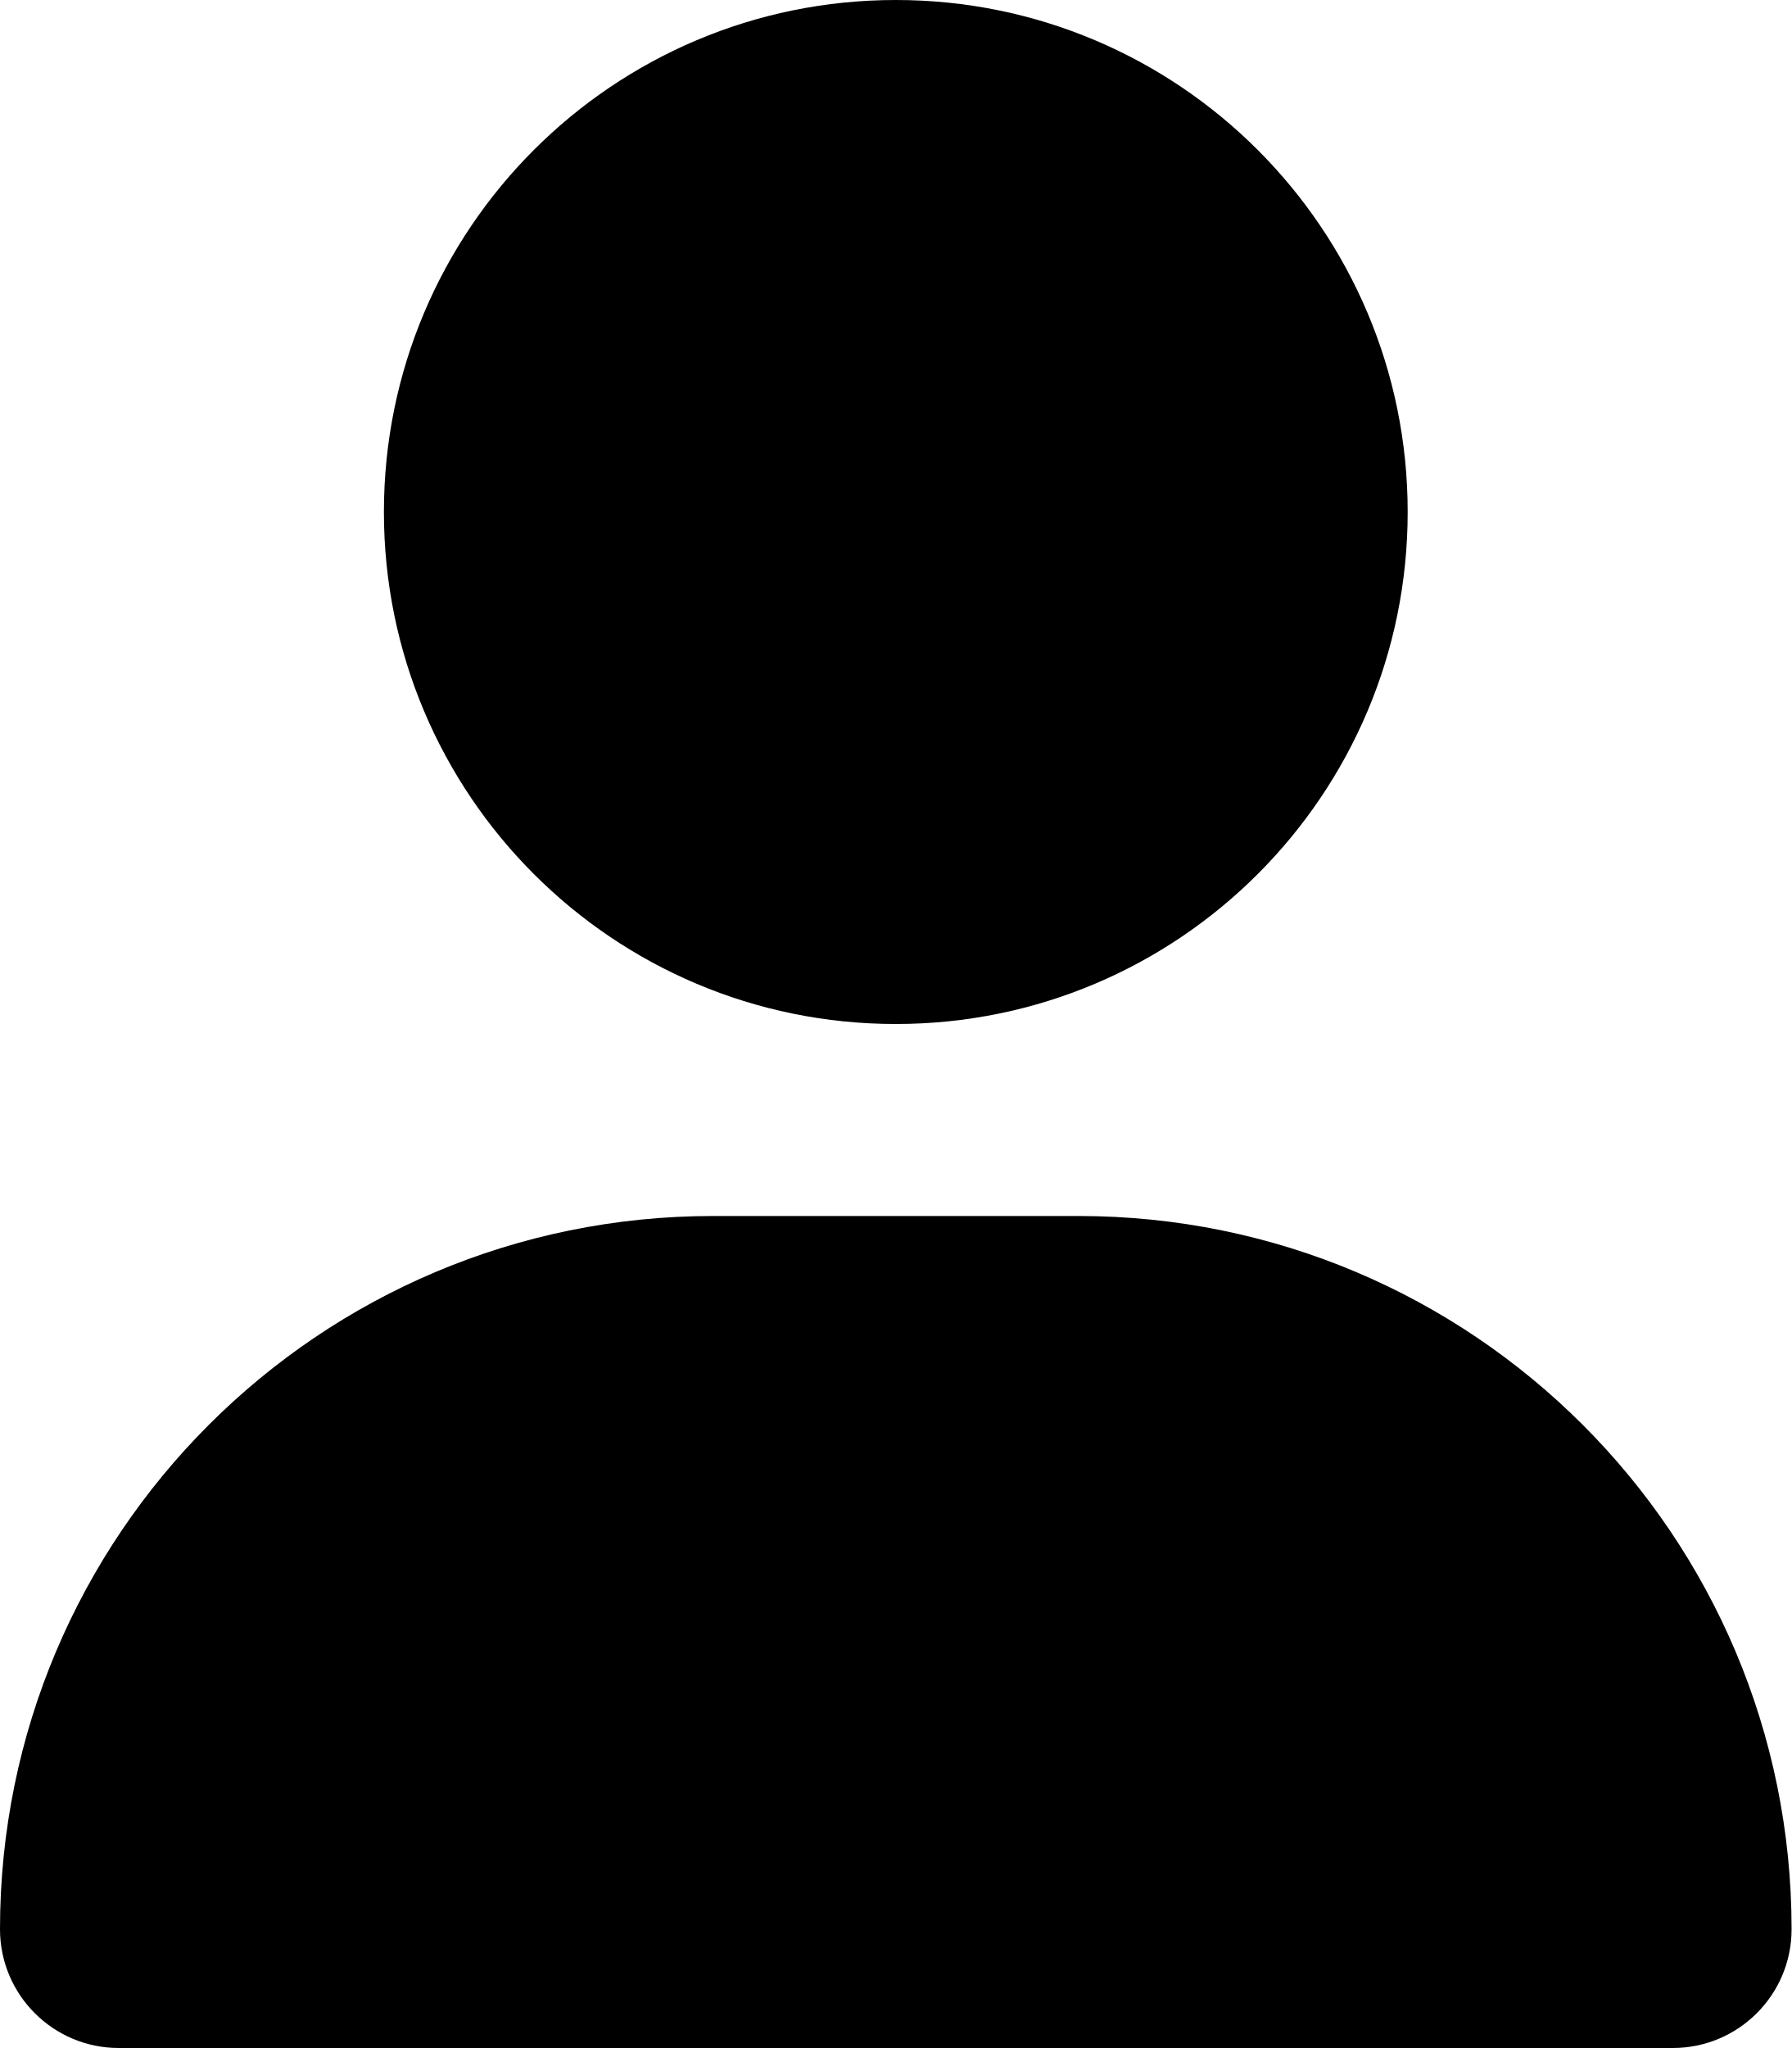
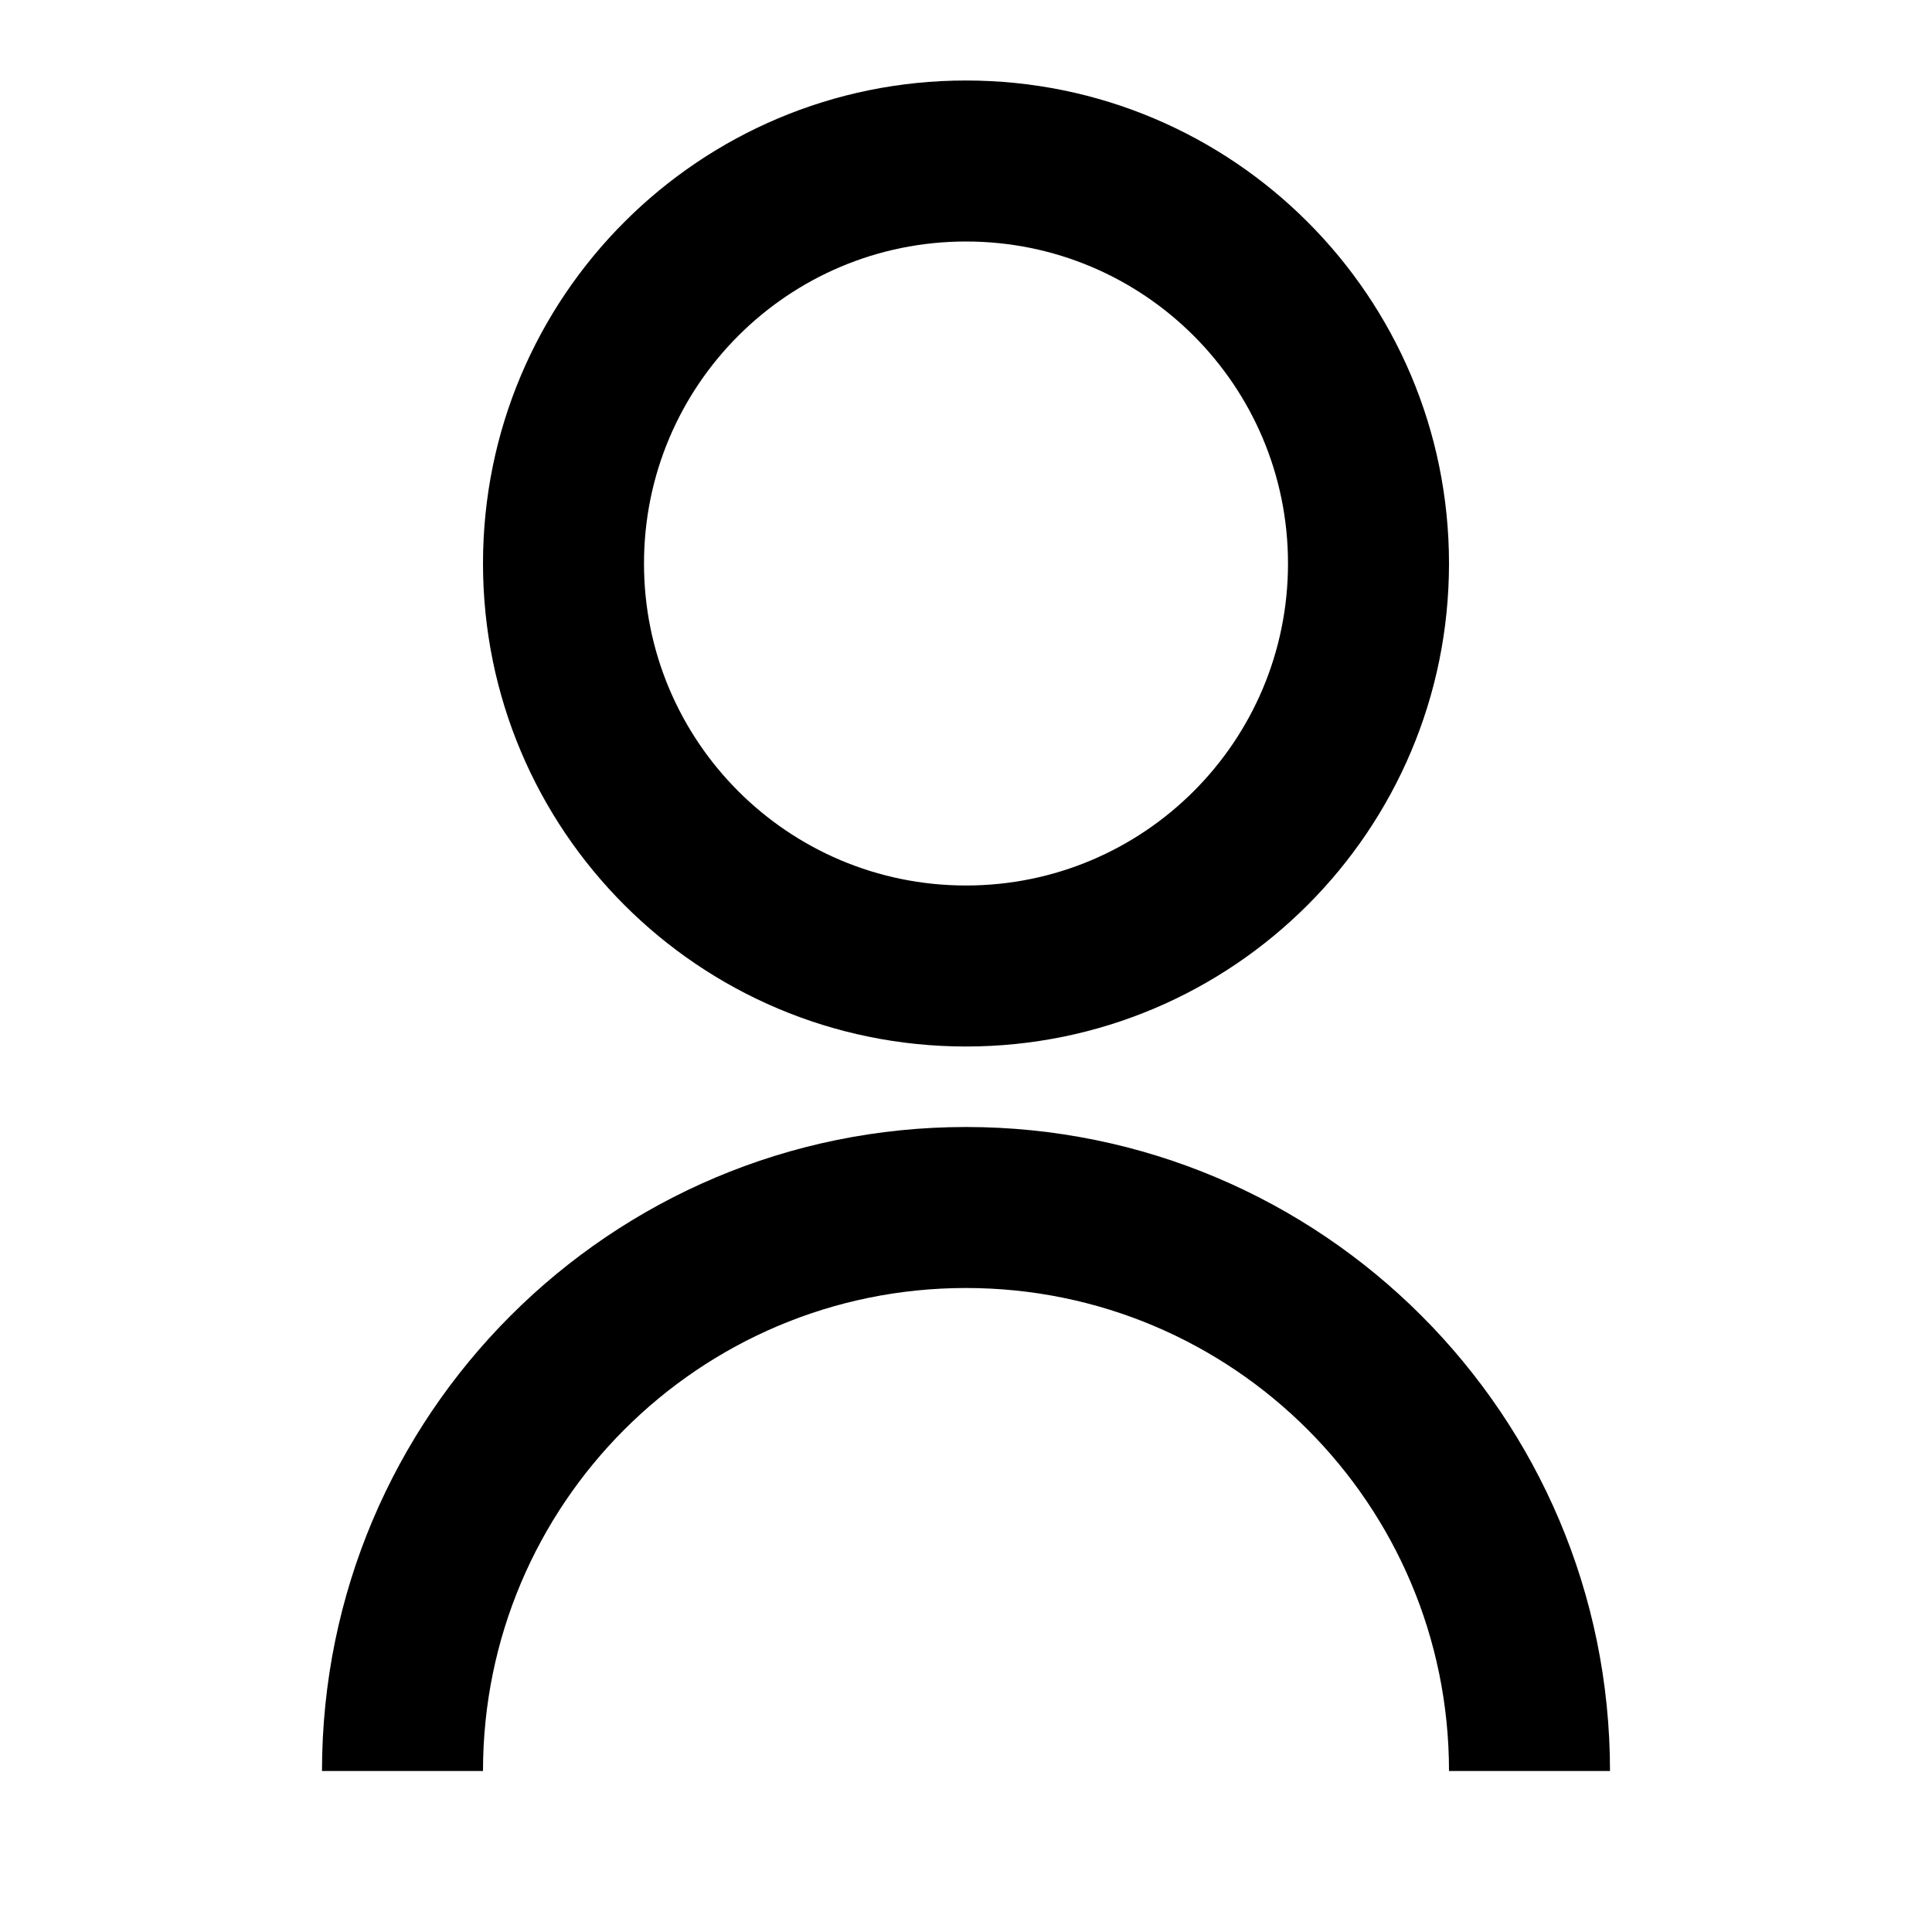
- <svg xmlns="http://www.w3.org/2000/svg" viewBox="0 0 448 512">
-   <path d="M224 256A128 128 0 1 0 224 0a128 128 0 1 0 0 256zm-45.7 48C79.8 304 0 383.8 0 482.3C0 498.7 13.3 512 29.7 512l388.6 0c16.4 0 29.7-13.3 29.7-29.7C448 383.8 368.2 304 269.7 304l-91.4 0z" />
+ <svg xmlns="http://www.w3.org/2000/svg" viewBox="0 0 24 24" fill="currentColor">
+   <path d="M4 22C4 17.582 7.582 14 12 14C16.418 14 20 17.582 20 22H18C18 18.686 15.314 16 12 16C8.686 16 6 18.686 6 22H4ZM12 13C8.685 13 6 10.315 6 7C6 3.685 8.685 1 12 1C15.315 1 18 3.685 18 7C18 10.315 15.315 13 12 13ZM12 11C14.21 11 16 9.21 16 7C16 4.79 14.21 3 12 3C9.79 3 8 4.79 8 7C8 9.21 9.79 11 12 11Z" />
</svg>
